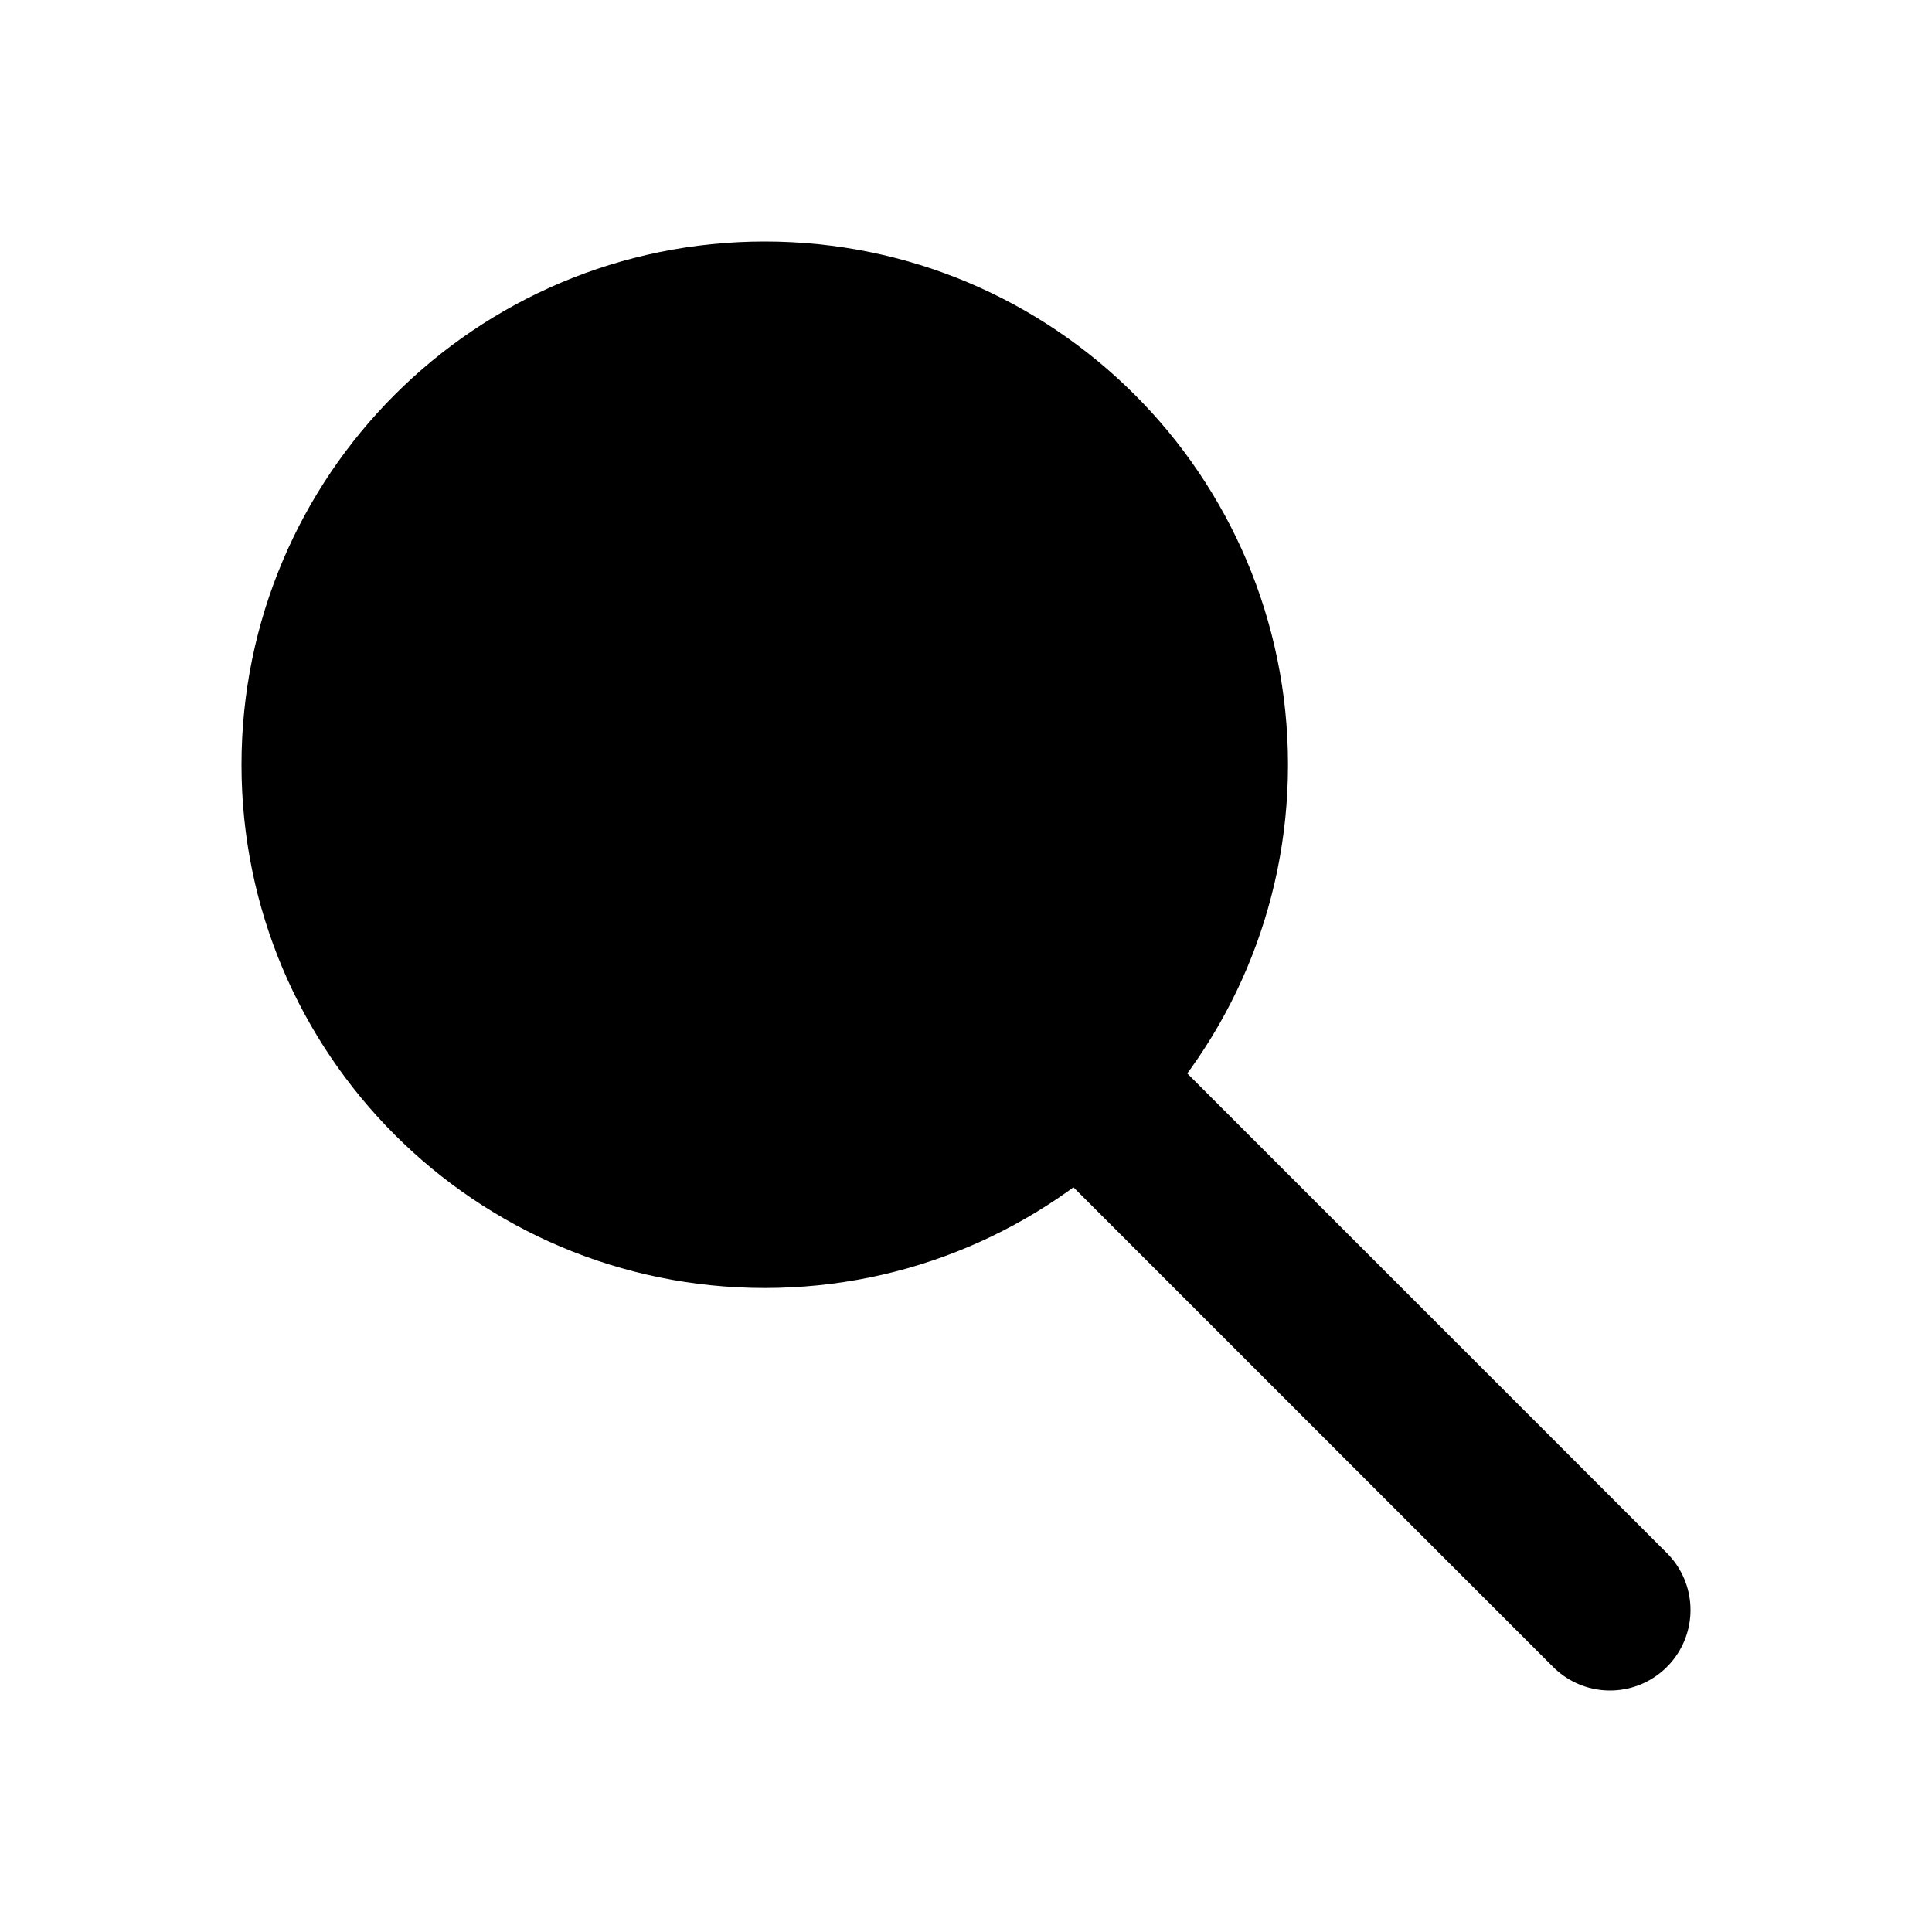
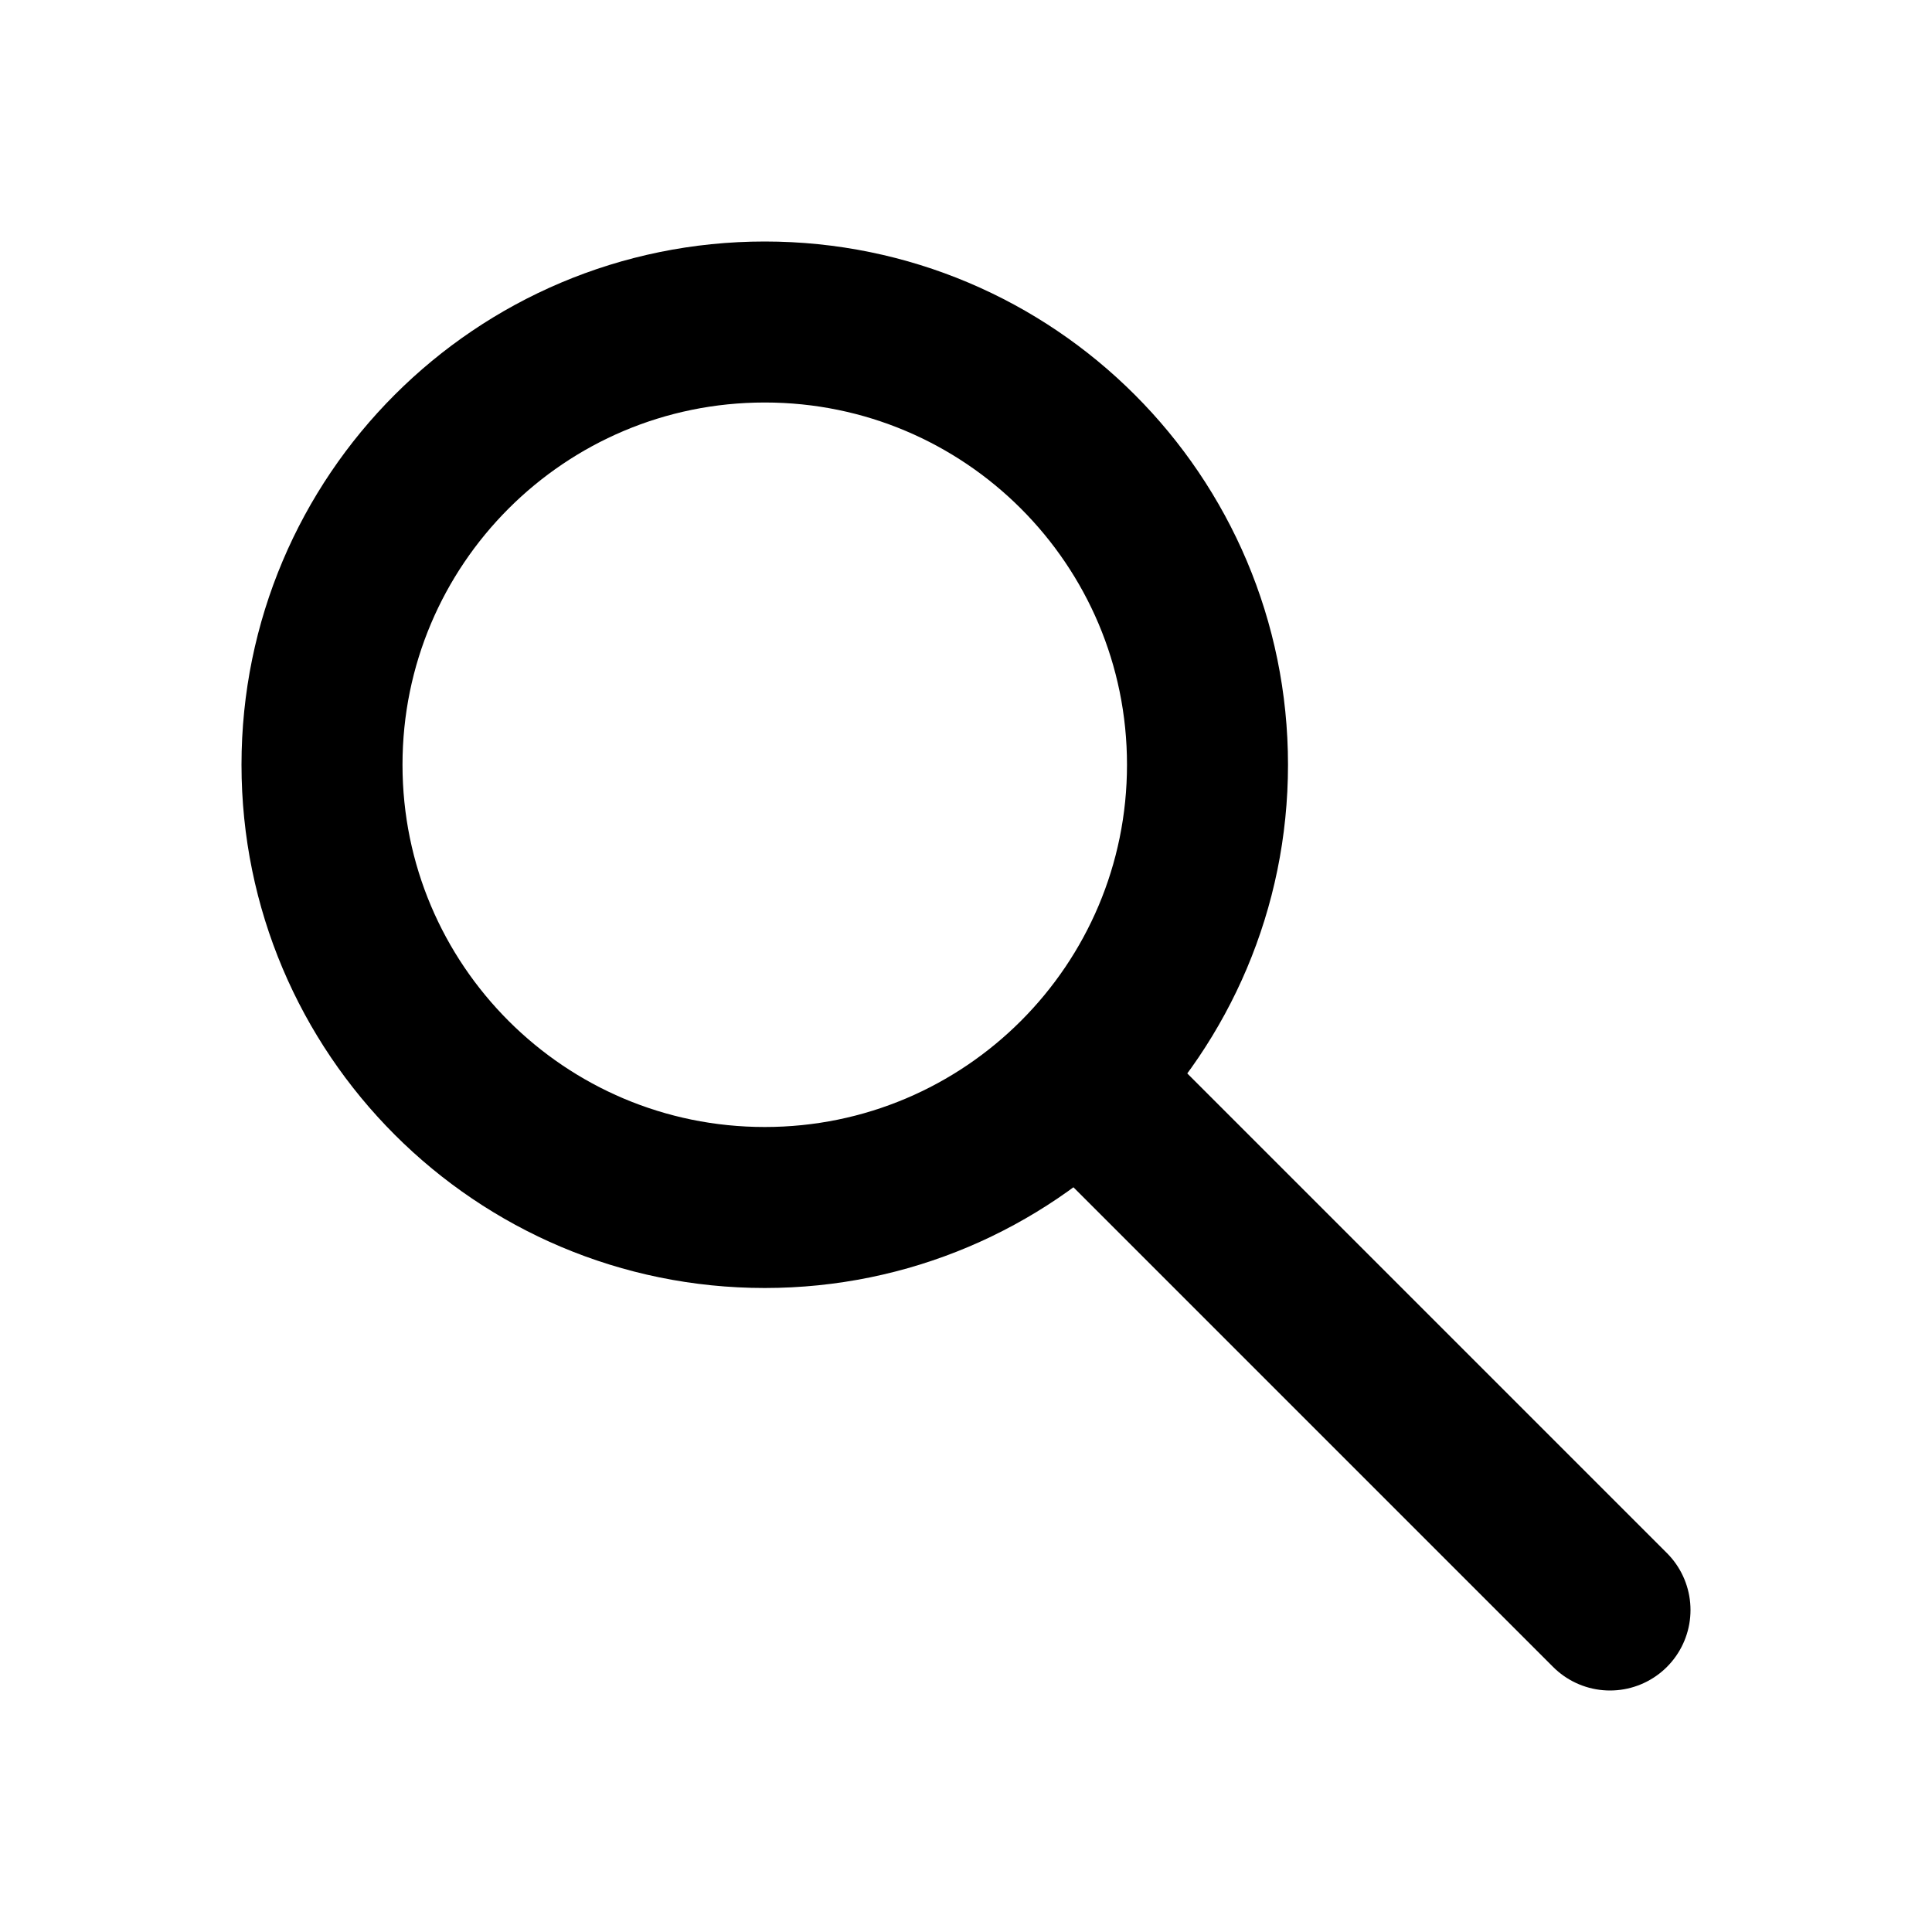
- <svg xmlns="http://www.w3.org/2000/svg" fill="currentColor" viewBox="0 0 24 24">
+ <svg xmlns="http://www.w3.org/2000/svg" fill="none" viewBox="0 0 24 24">
  <g stroke="currentColor" stroke-width="2">
    <path stroke-linecap="round" d="M20 20L14 14" />
    <path d="M15 9.5C15 12.538 12.538 15 9.5 15C6.462 15 4 12.538 4 9.5C4 6.462 6.462 4 9.5 4C12.538 4 15 6.462 15 9.5Z" />
  </g>
</svg>
